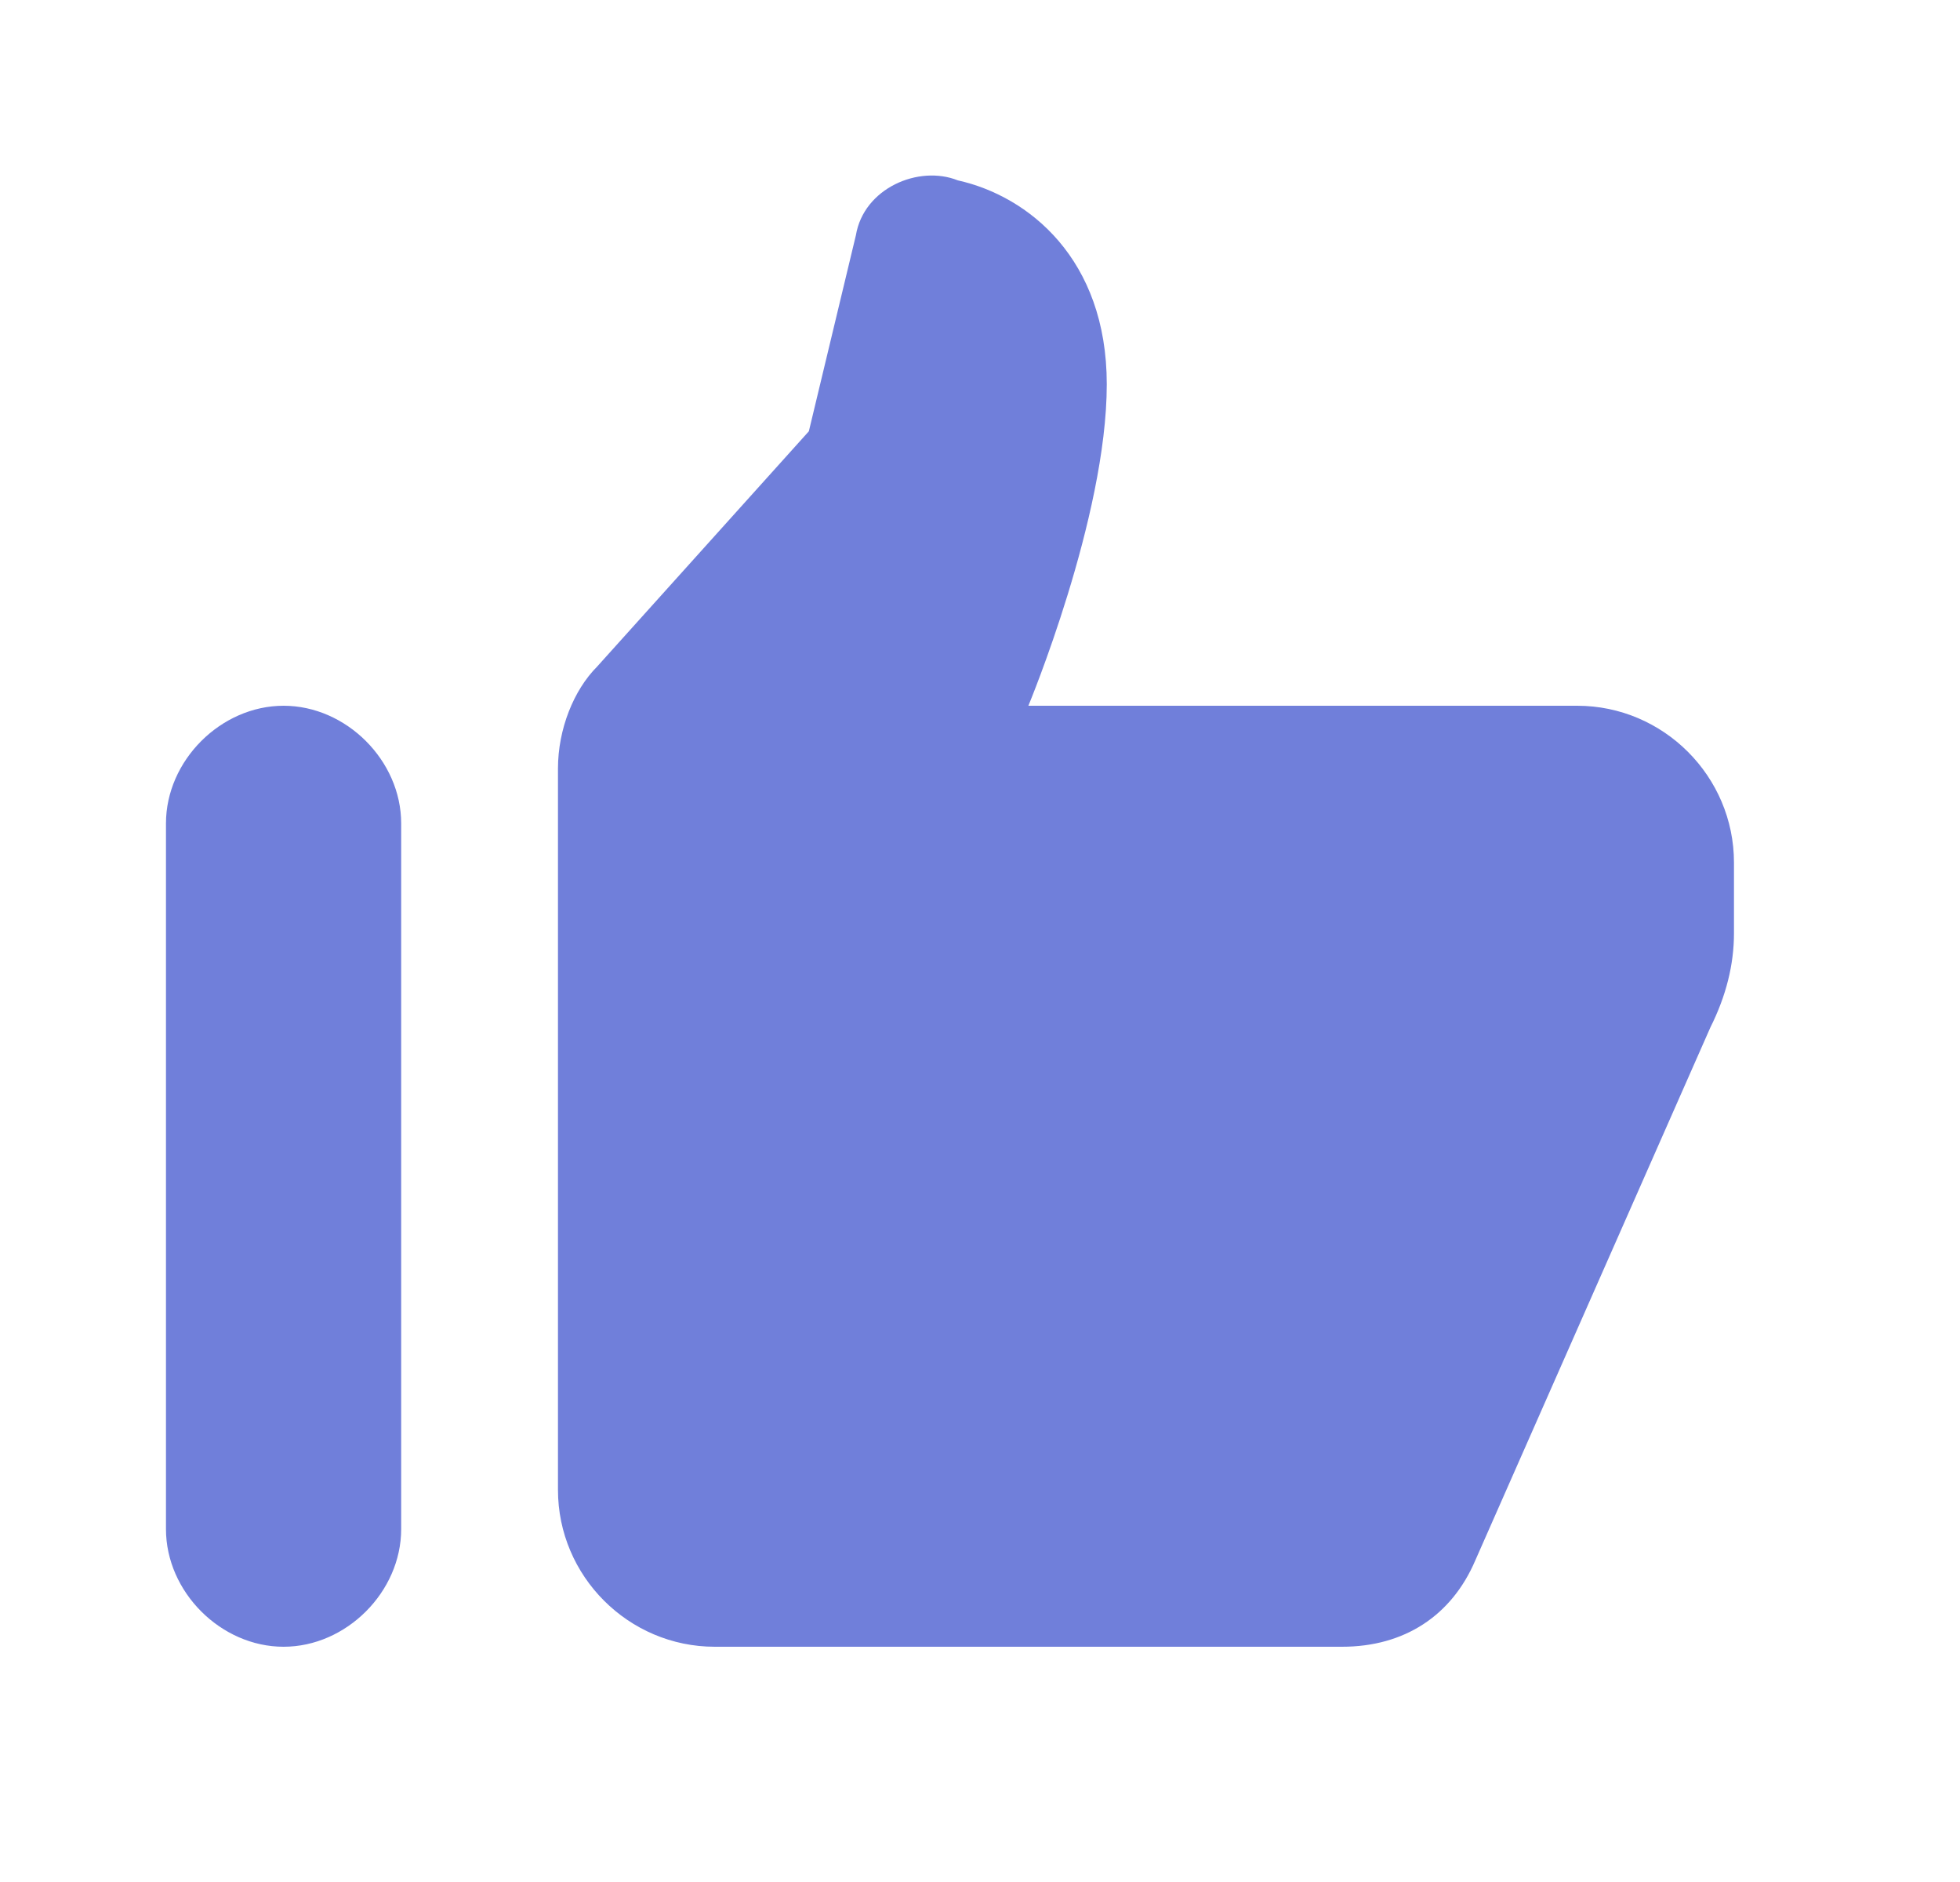
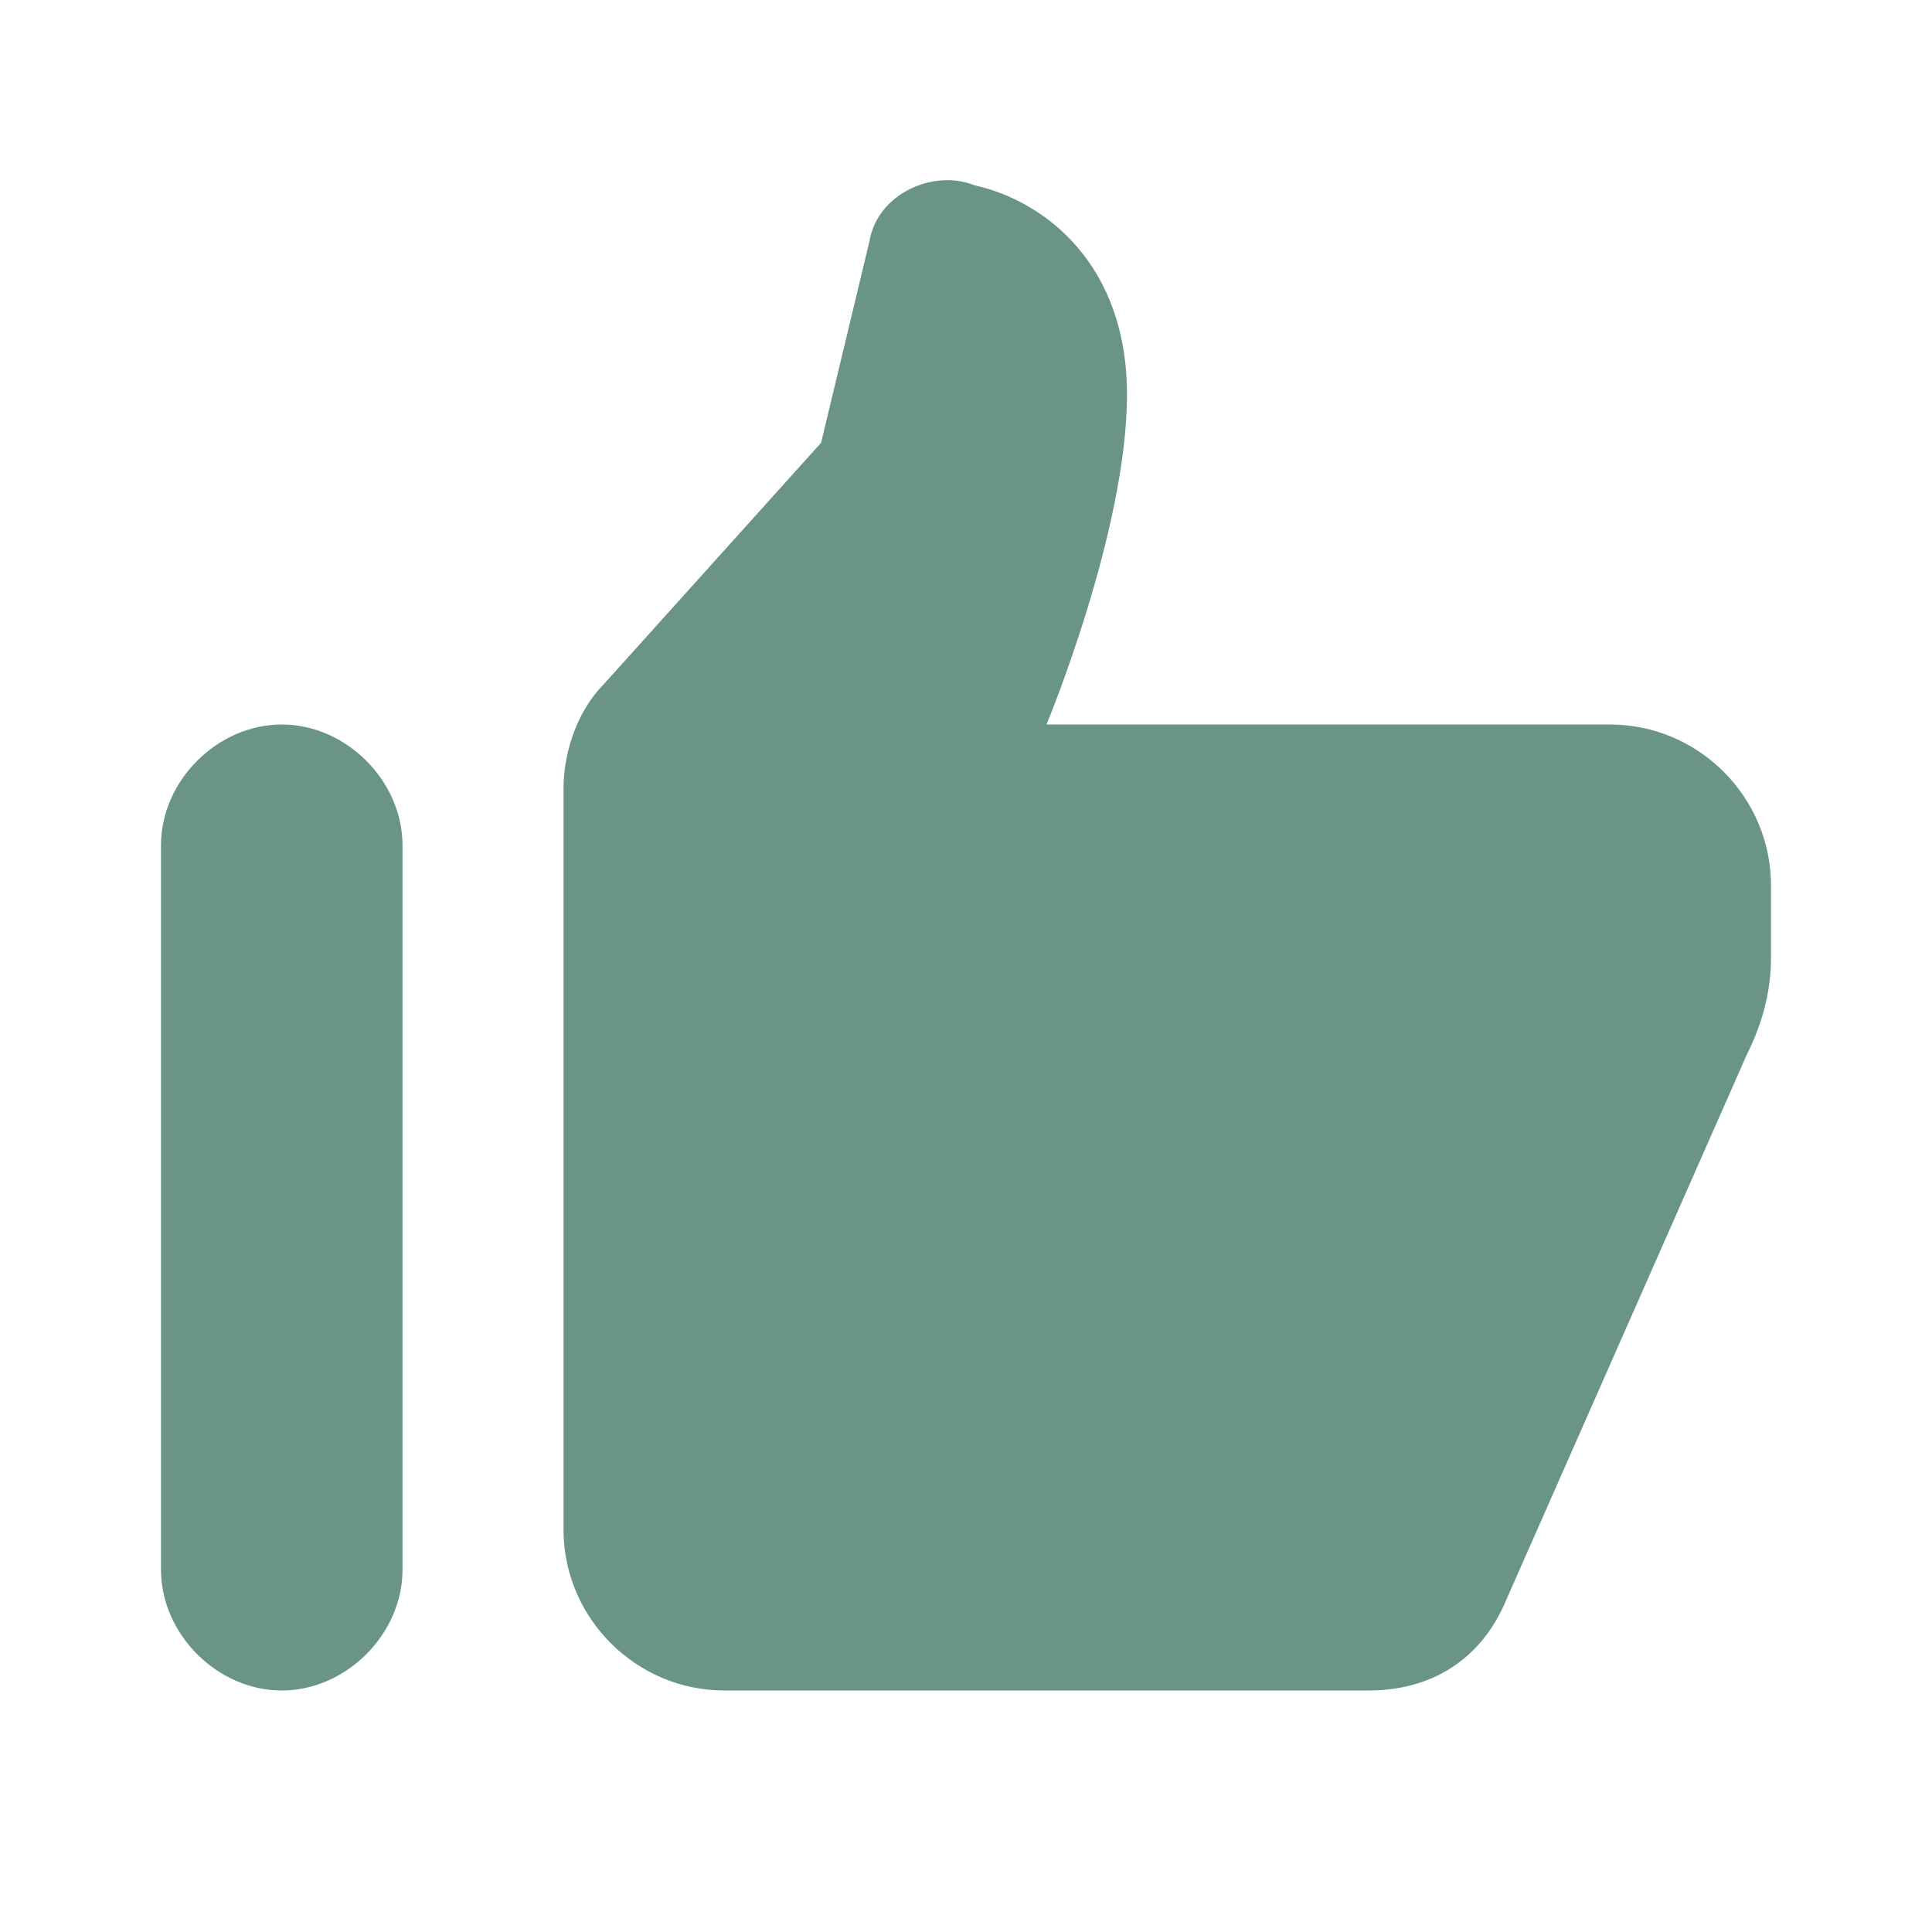
- <svg xmlns="http://www.w3.org/2000/svg" width="25" height="24" viewBox="0 0 25 24" fill="none">
-   <path d="M3.617 9C4.417 9 5.117 9.7 5.117 10.5V19.5C5.117 20.3 4.417 21 3.617 21C2.817 21 2.117 20.3 2.117 19.5V10.5C2.117 9.7 2.817 9 3.617 9ZM17.117 21H9.117C8.017 21 7.117 20.1 7.117 19V9.8C7.117 9.3 7.317 8.8 7.617 8.5L10.317 5.5L10.917 3C11.017 2.4 11.717 2.1 12.217 2.3C13.117 2.5 14.117 3.3 14.117 4.9C14.117 6.6 13.117 9 13.117 9H20.117C21.217 9 22.117 9.9 22.117 11V11.9C22.117 12.3 22.017 12.7 21.817 13.1L18.817 19.9C18.517 20.6 17.917 21 17.117 21Z" fill="#707FDA" />
+ <svg xmlns="http://www.w3.org/2000/svg" width="24" height="24" viewBox="0 0 24 24" fill="none">
+   <path d="M3.5 9C4.3 9 5 9.7 5 10.5V19.5C5 20.3 4.3 21 3.5 21C2.7 21 2 20.3 2 19.5V10.5C2 9.7 2.7 9 3.5 9ZM17 21H9C7.9 21 7 20.1 7 19V9.8C7 9.3 7.2 8.8 7.5 8.5L10.2 5.5L10.8 3C10.9 2.4 11.6 2.1 12.1 2.3C13 2.5 14 3.3 14 4.9C14 6.6 13 9 13 9H20C21.1 9 22 9.9 22 11V11.9C22 12.3 21.9 12.7 21.7 13.1L18.7 19.9C18.4 20.6 17.8 21 17 21Z" fill="#6A9586" />
</svg>
